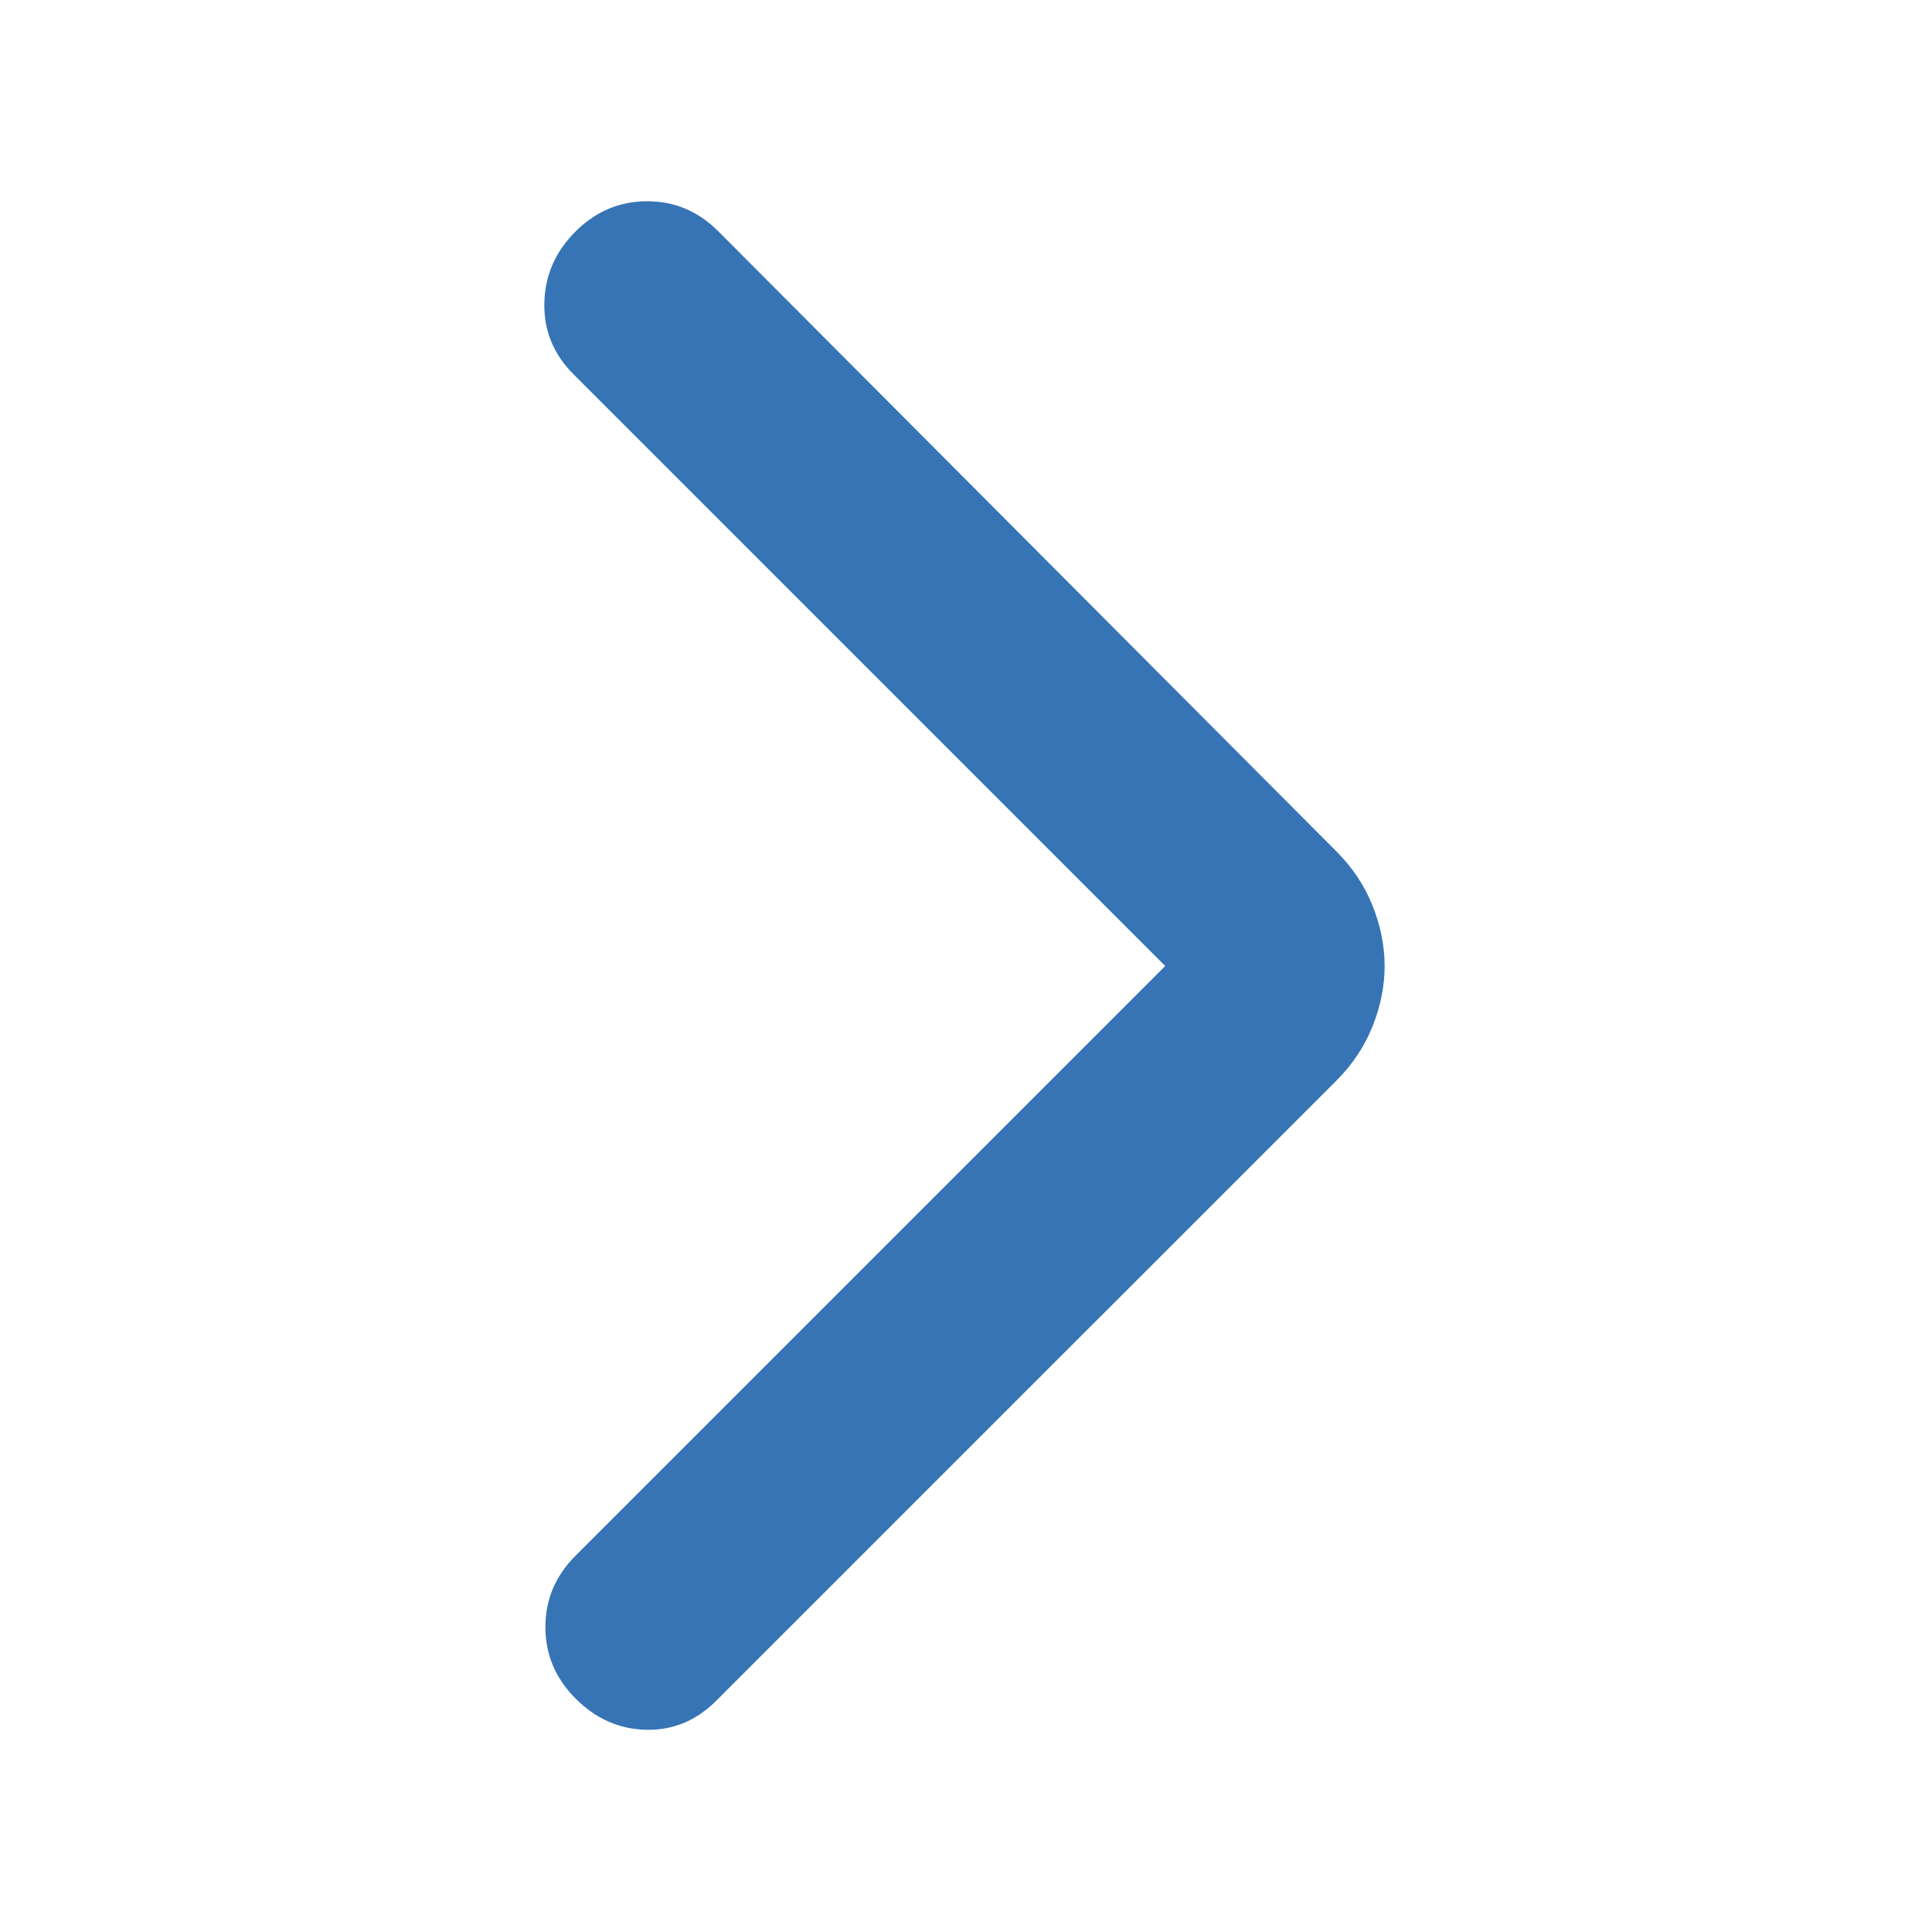
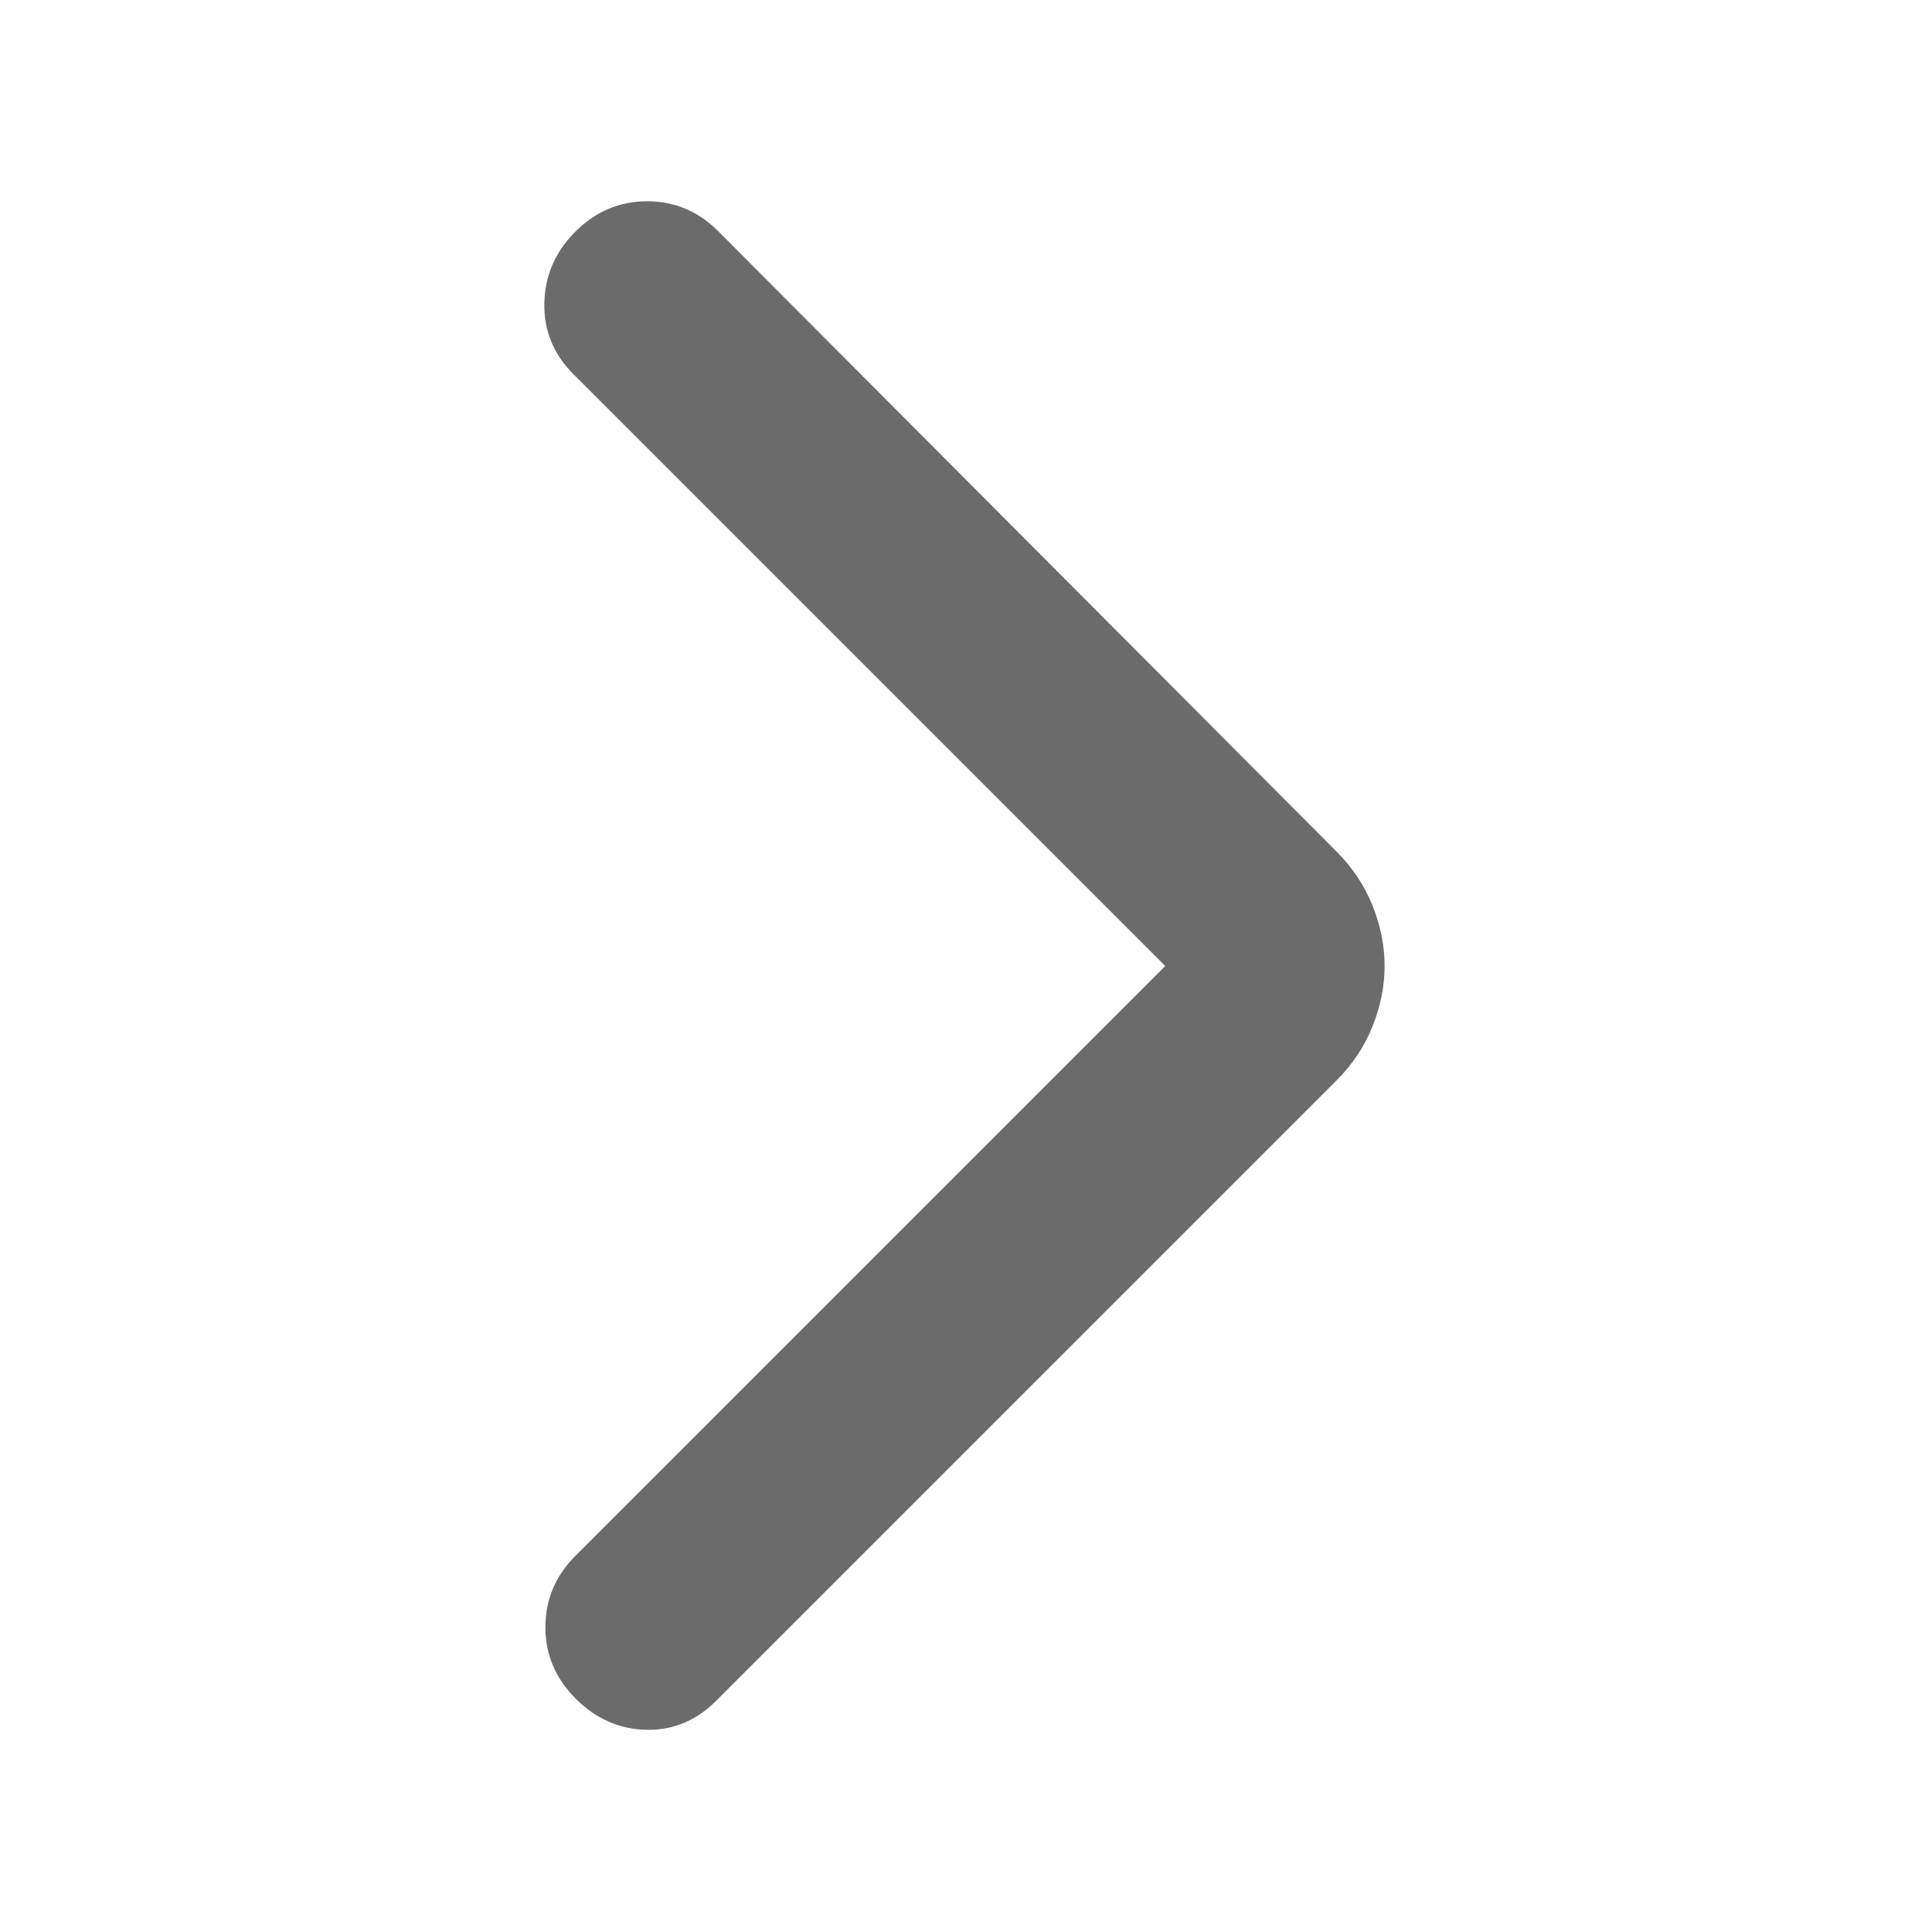
<svg xmlns="http://www.w3.org/2000/svg" width="64" height="64" viewBox="0 0 64 64" fill="none">
-   <path d="M38.6 32L19 12.4C18.333 11.733 18.011 10.944 18.032 10.032C18.053 9.12 18.398 8.332 19.067 7.667C19.735 7.002 20.524 6.668 21.435 6.667C22.345 6.665 23.133 6.998 23.8 7.667L44.267 28.2C44.8 28.733 45.2 29.333 45.467 30C45.733 30.667 45.867 31.333 45.867 32C45.867 32.667 45.733 33.333 45.467 34C45.2 34.667 44.8 35.267 44.267 35.8L23.733 56.333C23.067 57 22.289 57.323 21.4 57.301C20.511 57.28 19.733 56.935 19.067 56.267C18.4 55.598 18.067 54.809 18.067 53.899C18.067 52.988 18.4 52.2 19.067 51.533L38.6 32Z" fill="#3674B5" />
+   <path d="M38.6 32L19 12.4C18.333 11.733 18.011 10.944 18.032 10.032C18.053 9.12 18.398 8.332 19.067 7.667C19.735 7.002 20.524 6.668 21.435 6.667C22.345 6.665 23.133 6.998 23.8 7.667L44.267 28.2C44.8 28.733 45.2 29.333 45.467 30C45.733 30.667 45.867 31.333 45.867 32C45.867 32.667 45.733 33.333 45.467 34C45.2 34.667 44.8 35.267 44.267 35.8L23.733 56.333C23.067 57 22.289 57.323 21.4 57.301C20.511 57.28 19.733 56.935 19.067 56.267C18.4 55.598 18.067 54.809 18.067 53.899C18.067 52.988 18.4 52.2 19.067 51.533L38.6 32Z" fill="#6b6b6b" />
</svg>
